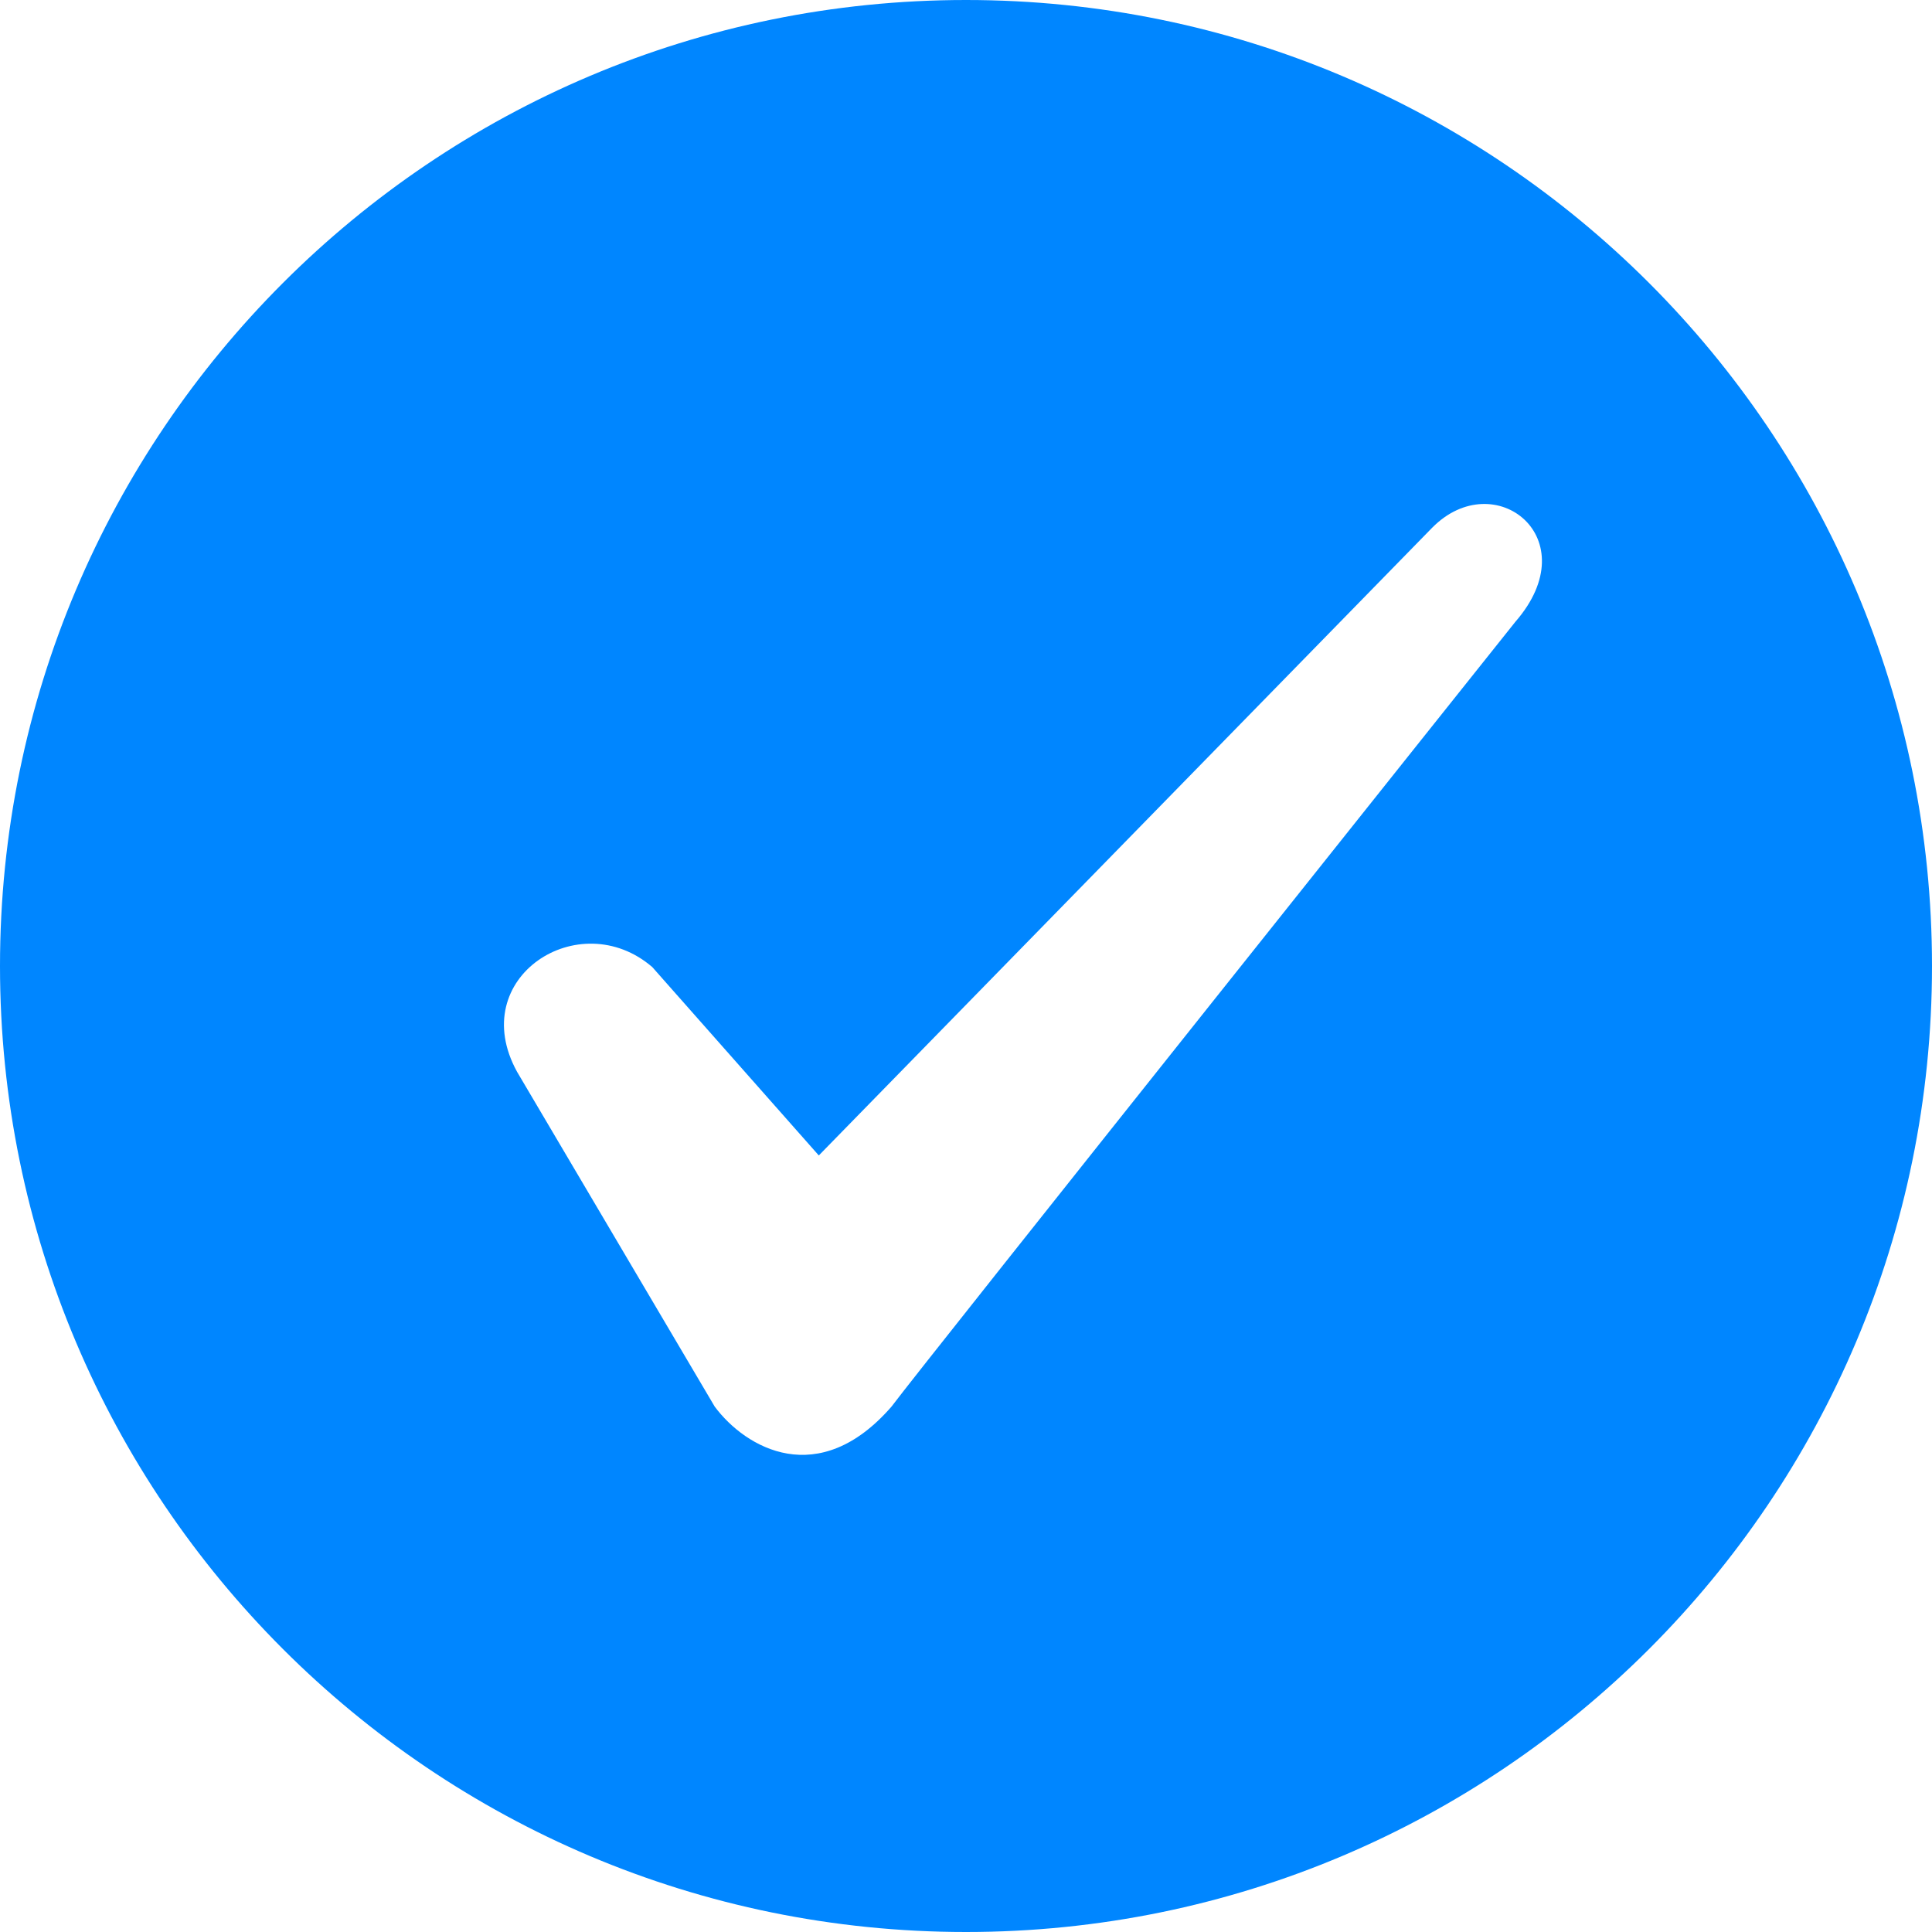
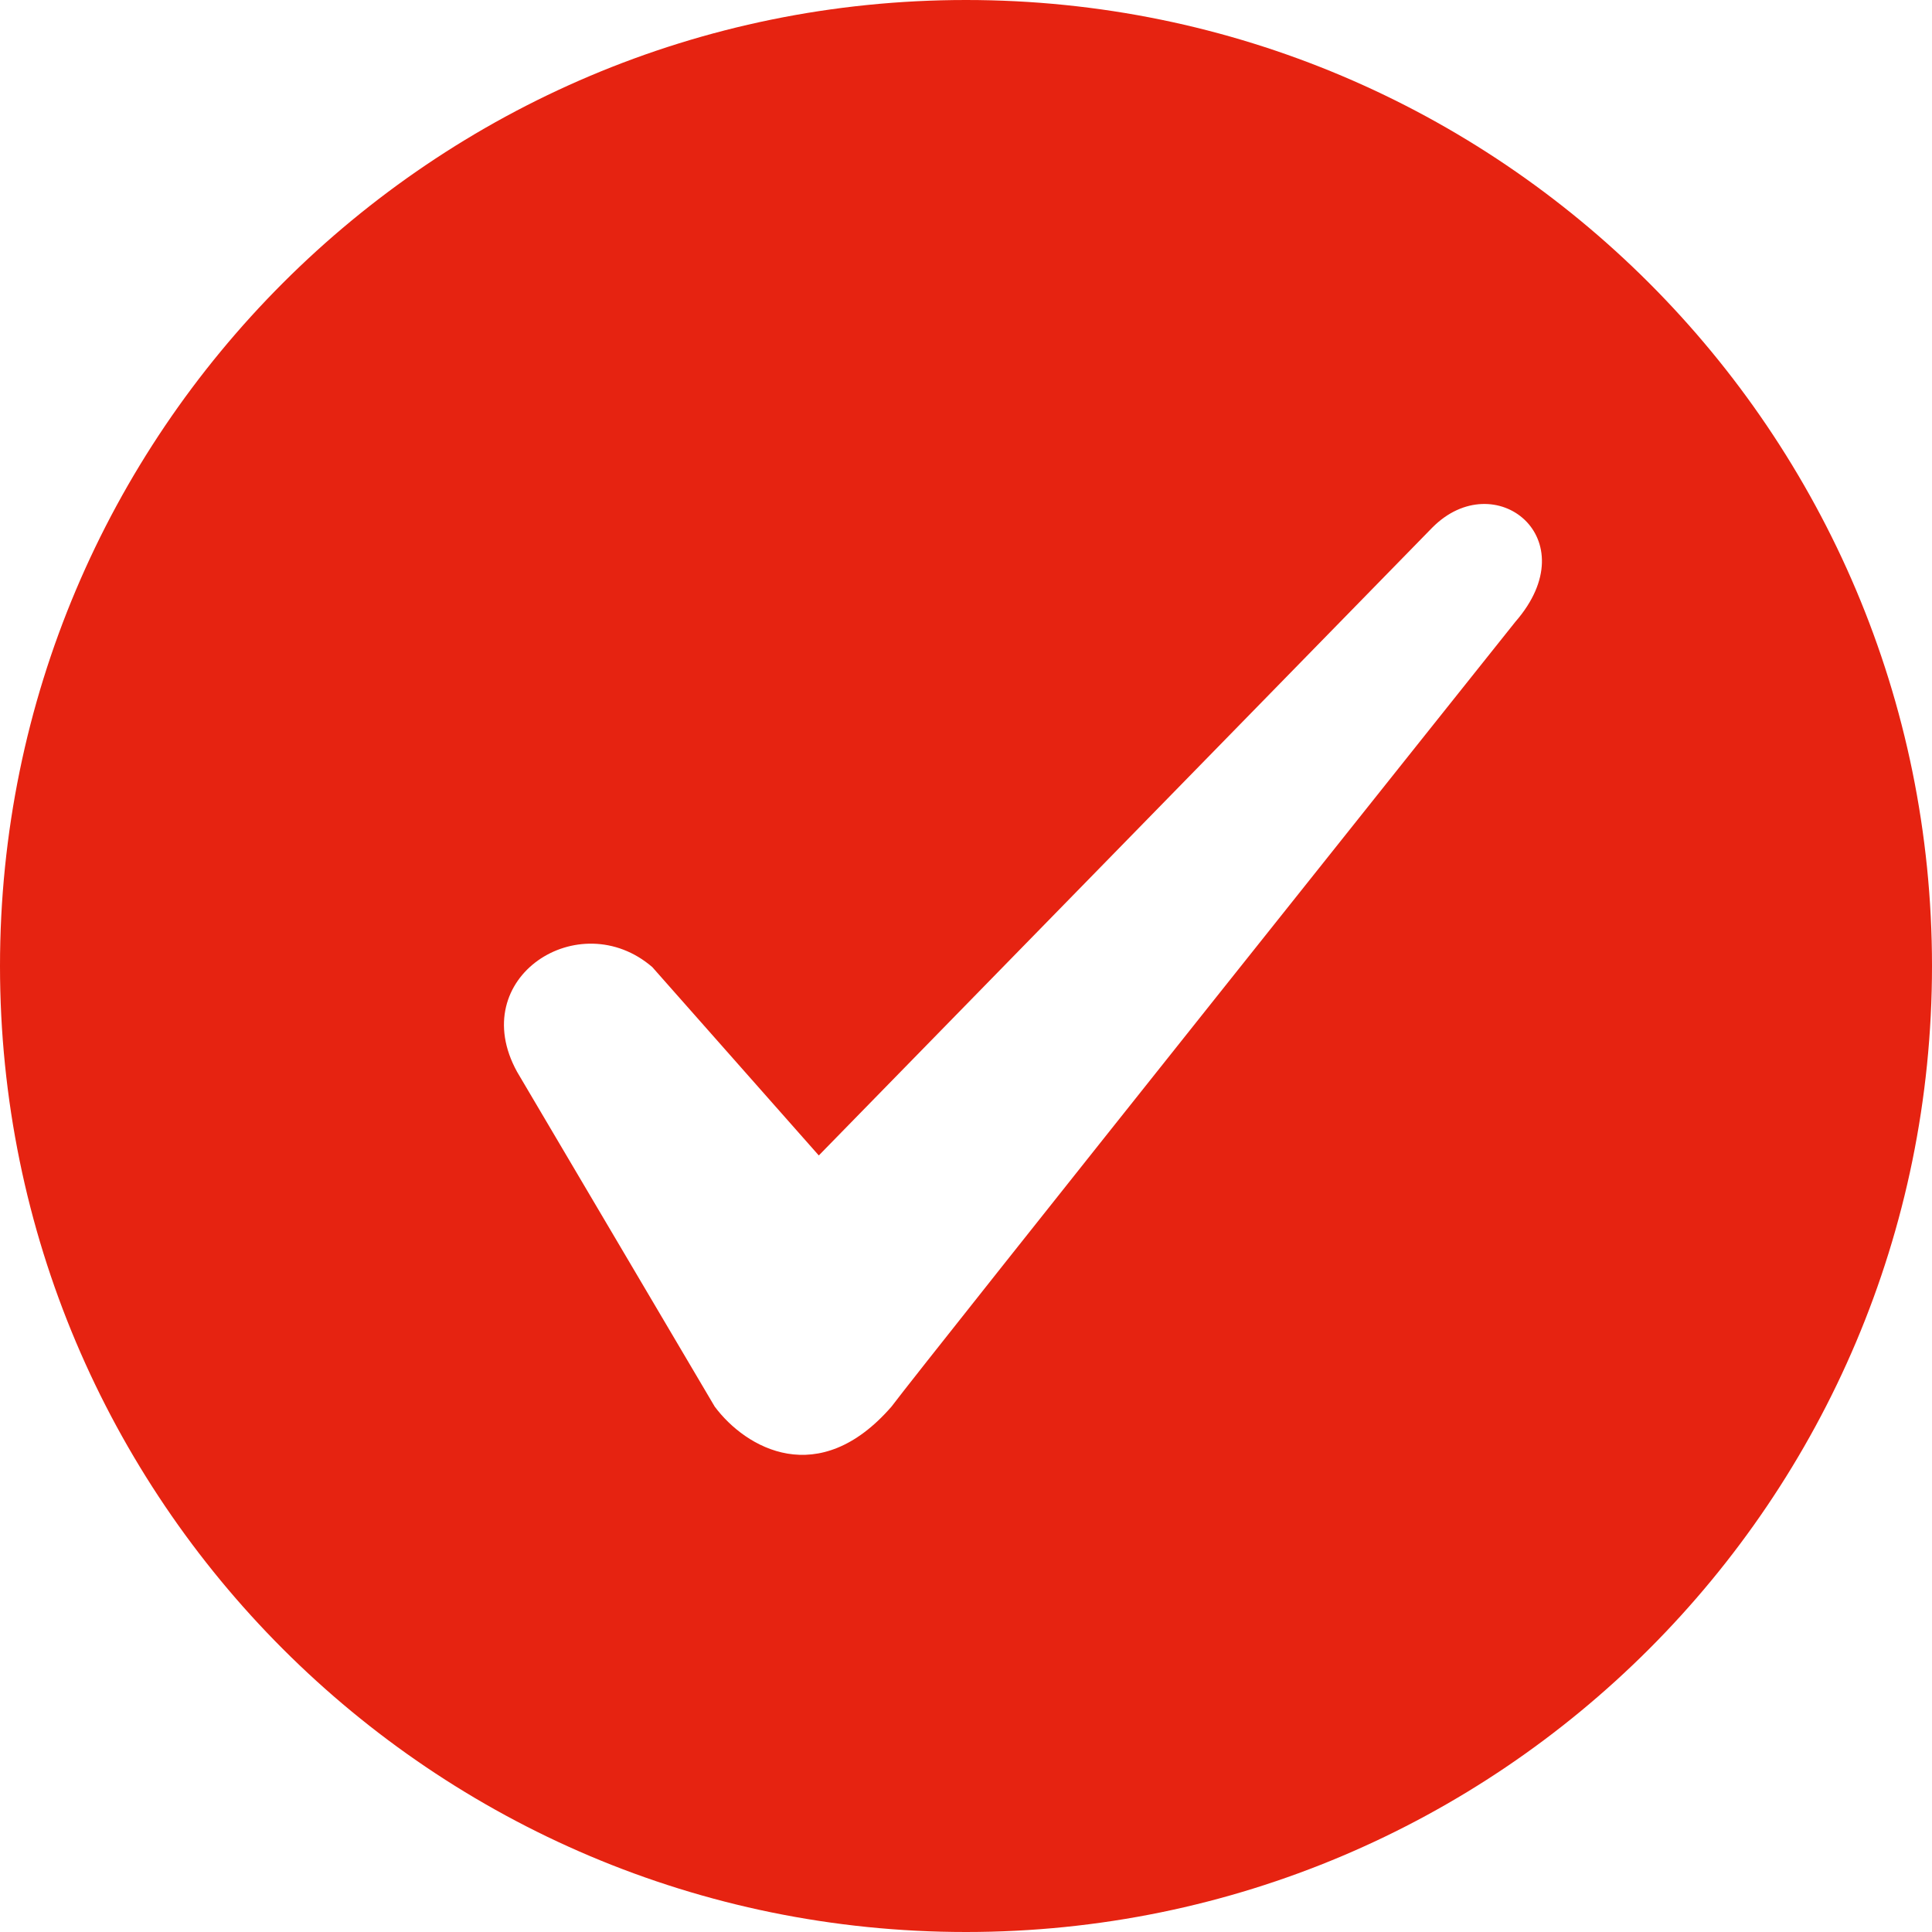
<svg xmlns="http://www.w3.org/2000/svg" xml:space="preserve" width="16px" height="16px" version="1.1" shape-rendering="geometricPrecision" text-rendering="geometricPrecision" image-rendering="optimizeQuality" fill-rule="evenodd" clip-rule="evenodd" viewBox="0 0 16 16">
  <g id="Layer_x0020_1">
    <g id="_2060746672304">
      <g id="Artboard-2">
-         <path id="Icon" fill="#0086ff" d="M8 16c-4.418,0 -8,-3.582 -8,-8 0,-4.418 3.582,-8 8,-8 4.418,0 8,3.582 8,8 0,4.418 -3.582,8 -8,8zm3.862 -11.631l-5.081 5.2 -1.379 -1.56c-0.603,-0.52 -1.55,0.086 -1.12,0.867l1.637 2.773c0.258,0.346 0.862,0.692 1.464,0 0.259,-0.347 5.167,-6.5 5.167,-6.5 0.603,-0.693 -0.172,-1.3 -0.688,-0.78z" />
+         <path id="Icon" fill="#E62311" d="M8 16c-4.418,0 -8,-3.582 -8,-8 0,-4.418 3.582,-8 8,-8 4.418,0 8,3.582 8,8 0,4.418 -3.582,8 -8,8zm3.862 -11.631l-5.081 5.2 -1.379 -1.56c-0.603,-0.52 -1.55,0.086 -1.12,0.867l1.637 2.773c0.258,0.346 0.862,0.692 1.464,0 0.259,-0.347 5.167,-6.5 5.167,-6.5 0.603,-0.693 -0.172,-1.3 -0.688,-0.78z" />
      </g>
    </g>
  </g>
</svg>
